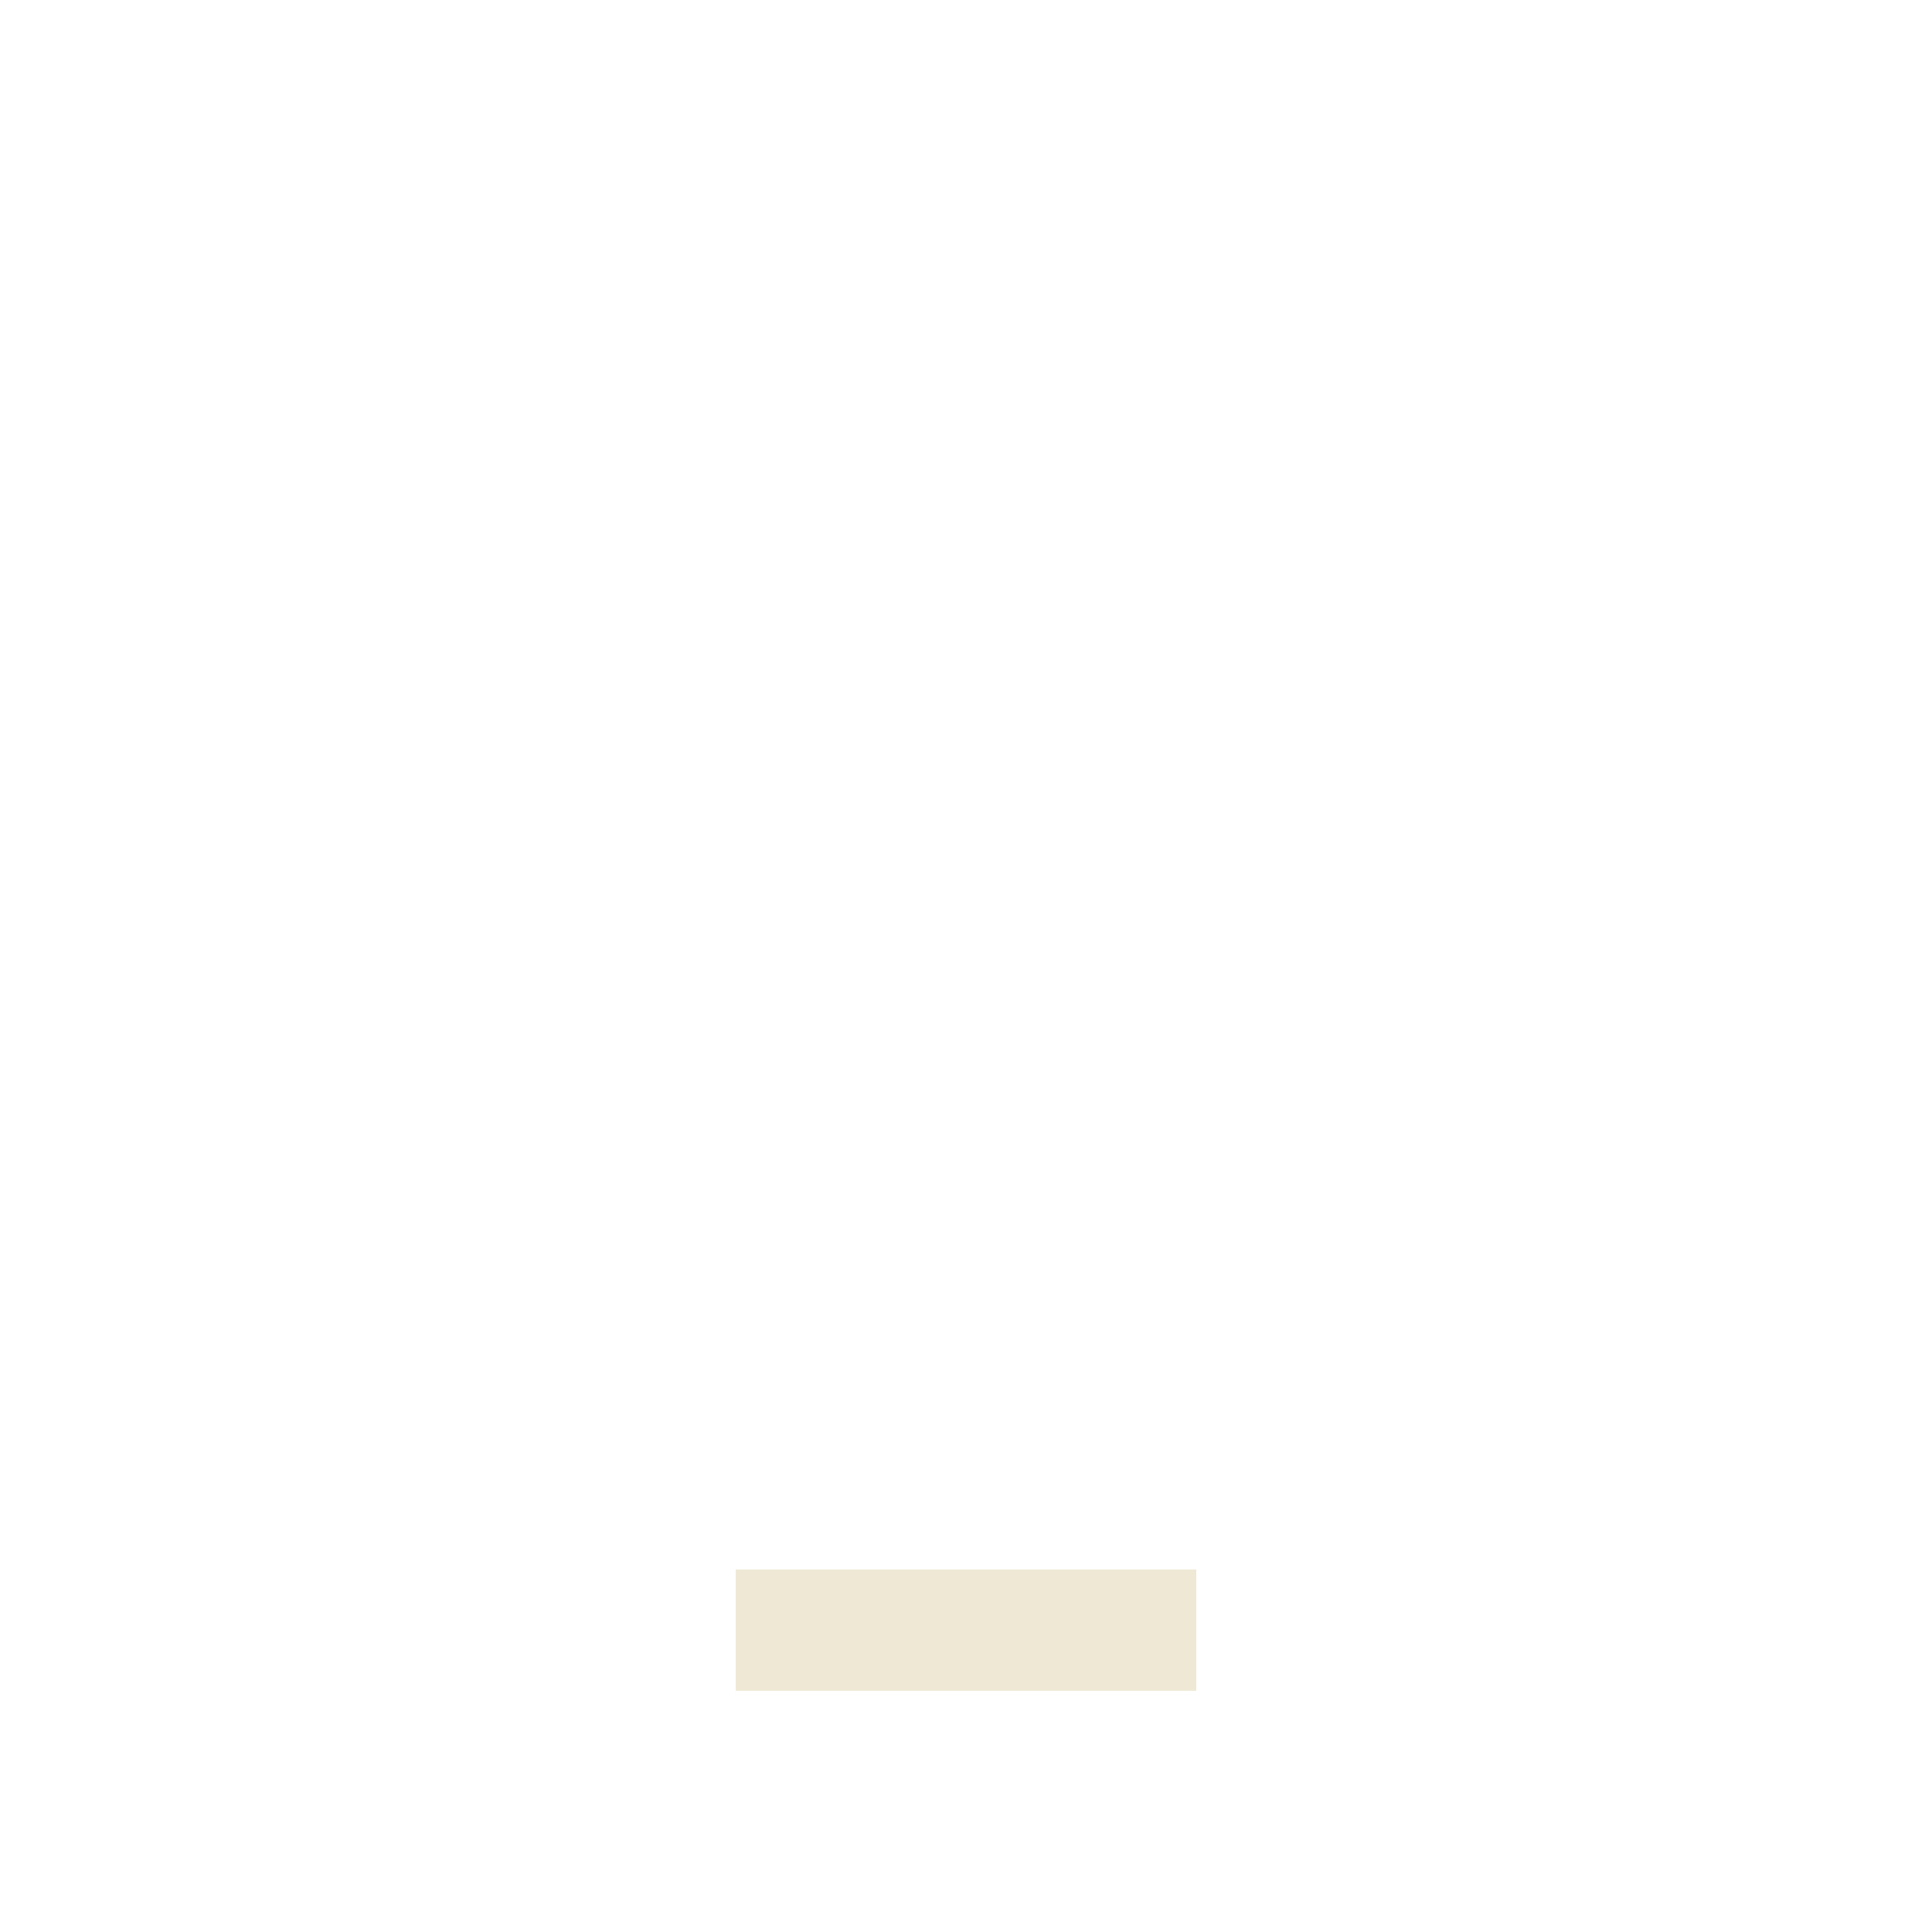
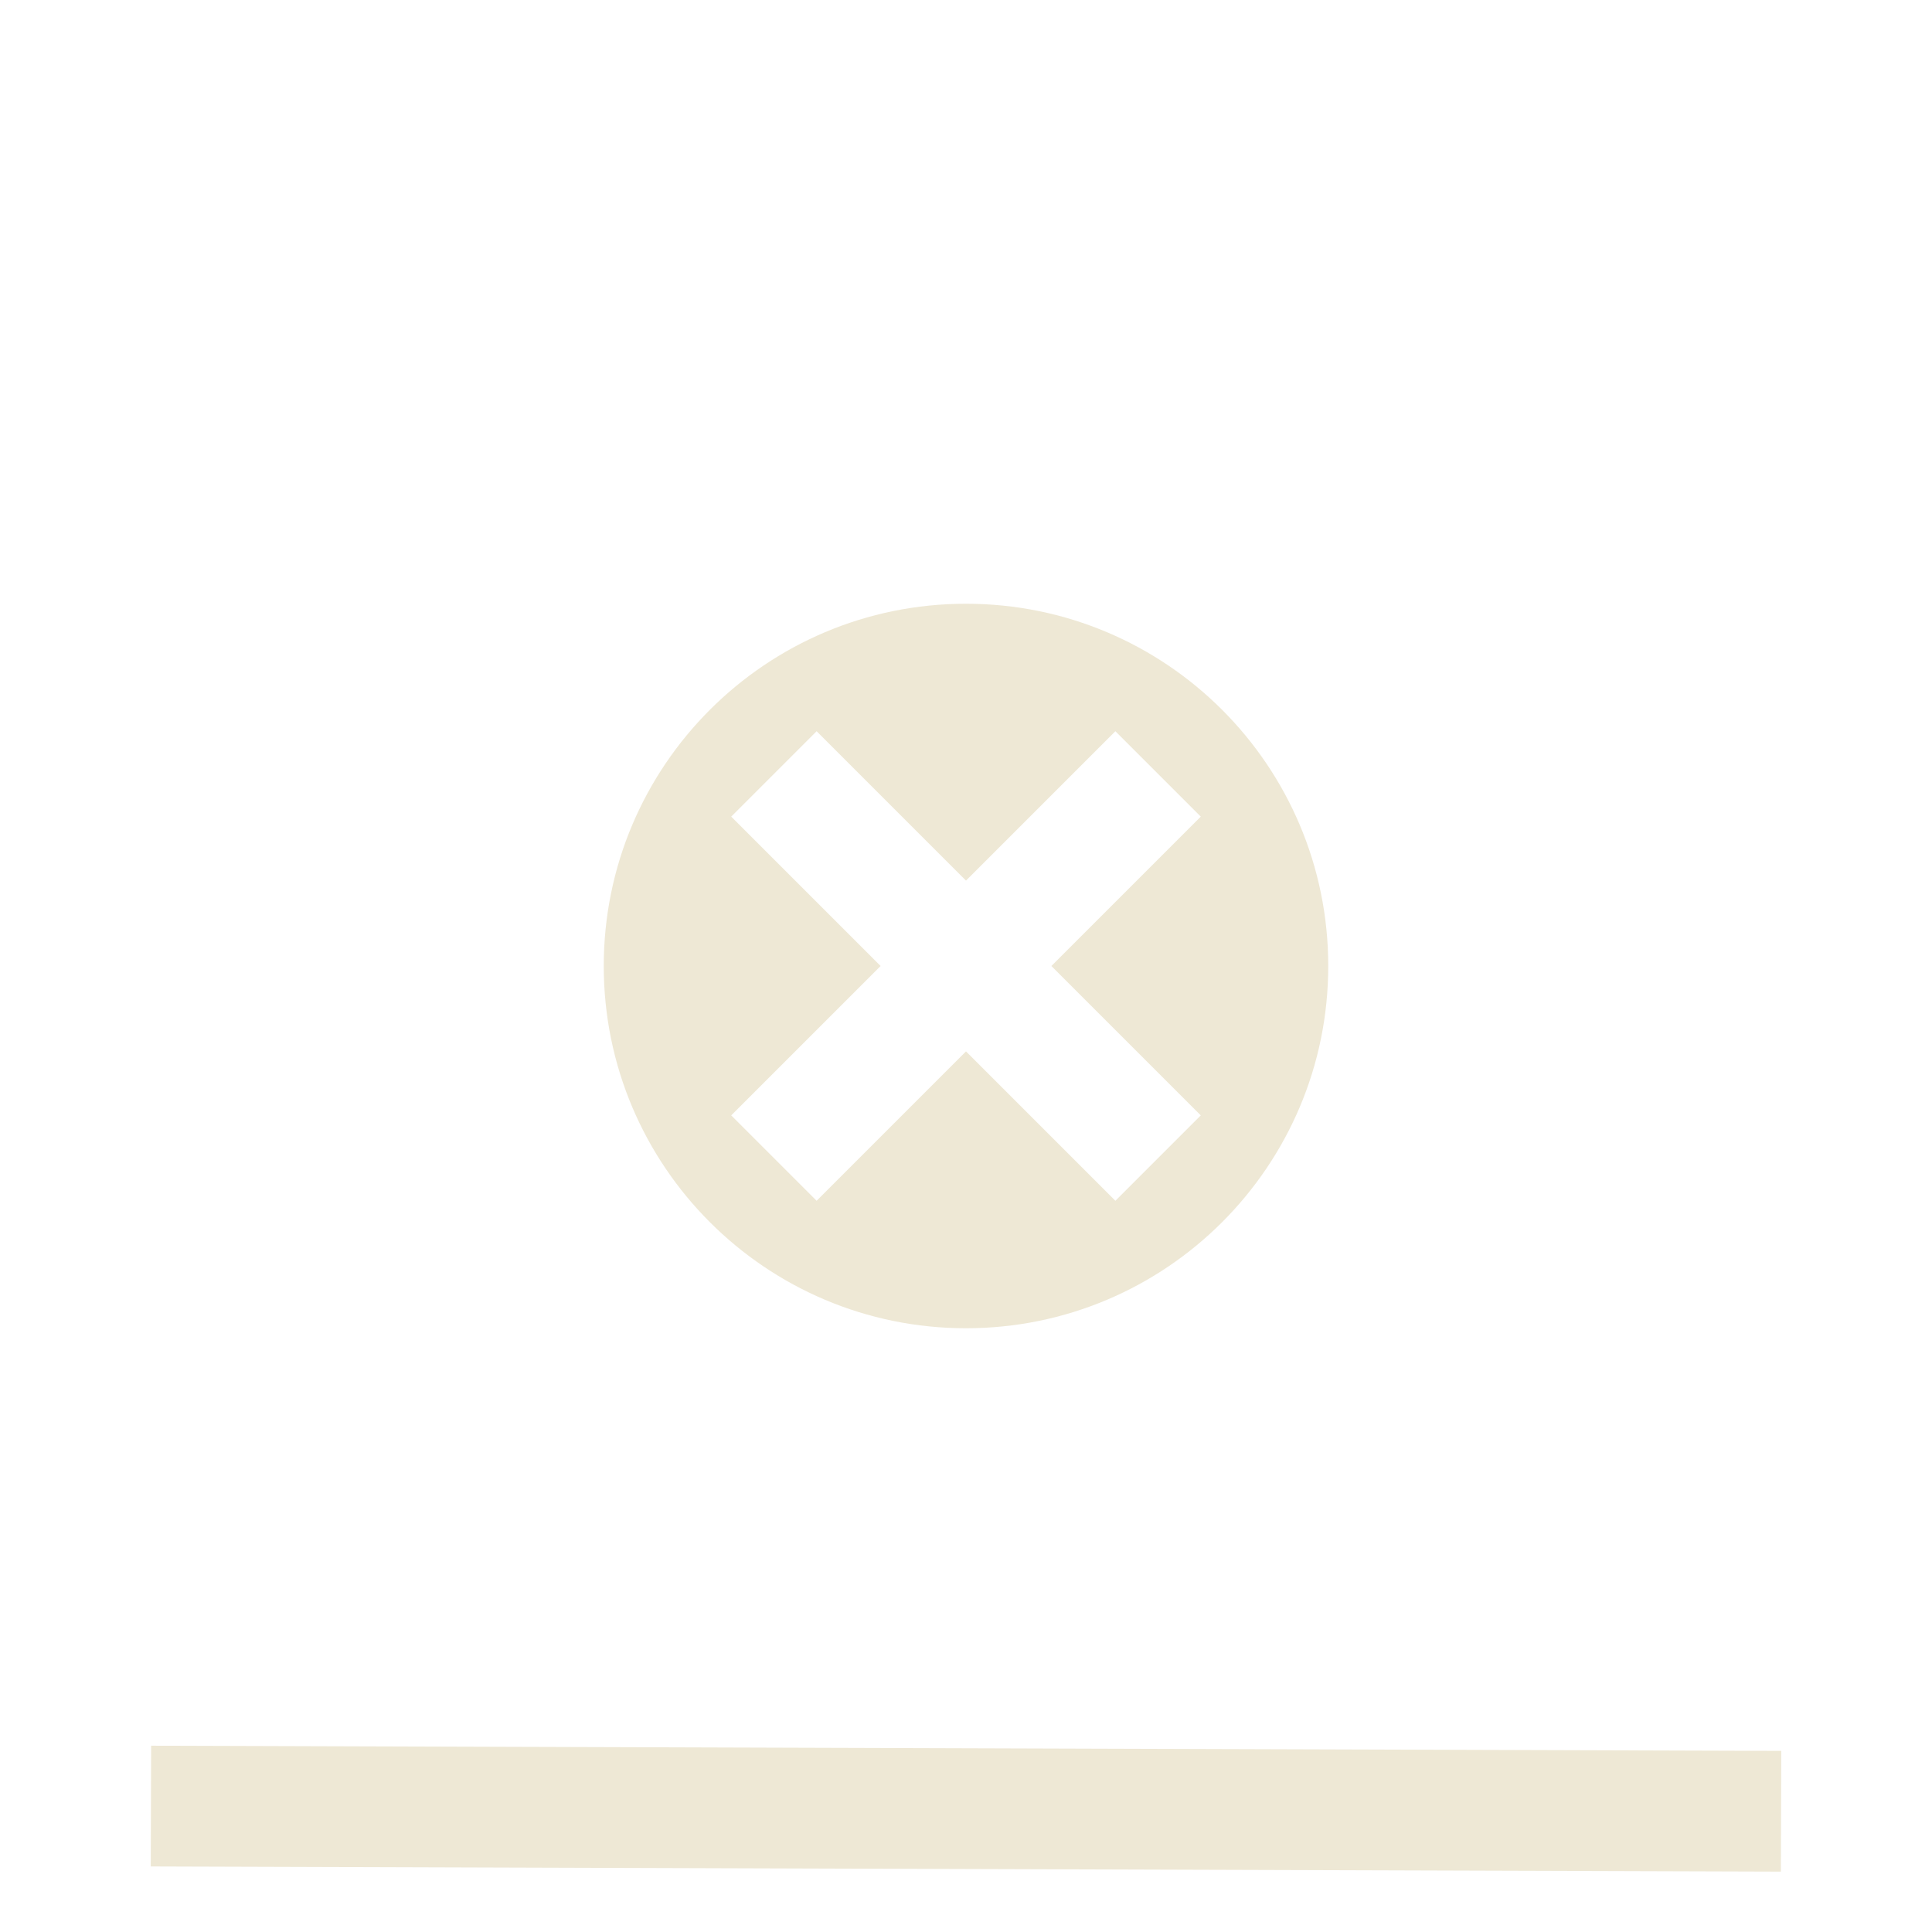
- <svg xmlns="http://www.w3.org/2000/svg" width="64" height="64" viewBox="0 0 64 64" version="1.1" id="svg10">
-   <defs id="defs14" />
-   <g id="g1628" transform="matrix(0.3389939,0,0,0.3419402,5.156331,50.25417)" style="stroke-width:2.937">
-     <path style="fill:none;stroke:#eee8d5;stroke-width:11.749;stroke-linecap:butt;stroke-linejoin:miter;stroke-miterlimit:4;stroke-dasharray:none;stroke-opacity:1;font-variation-settings:normal;opacity:1;vector-effect:none;fill-opacity:1;stroke-dashoffset:0;-inkscape-stroke:none;stop-color:#000000;stop-opacity:1" d="M 101.686,10.955 H 56.686" id="path1608" />
+ <svg xmlns="http://www.w3.org/2000/svg" width="64" height="64" viewBox="0 0 64 64" version="1.1" id="svg17">
+   <defs id="defs21" />
+   <g id="g3256" transform="matrix(-1,0,0,1,64,0)">
+     <path id="path872" style="color:#000000;font-style:normal;font-variant:normal;font-weight:normal;font-stretch:normal;font-size:medium;line-height:normal;font-family:sans-serif;font-variant-ligatures:normal;font-variant-position:normal;font-variant-caps:normal;font-variant-numeric:normal;font-variant-alternates:normal;font-variant-east-asian:normal;font-feature-settings:normal;font-variation-settings:normal;text-indent:0;text-align:start;text-decoration:none;text-decoration-line:none;text-decoration-style:solid;text-decoration-color:#000000;letter-spacing:normal;word-spacing:normal;text-transform:none;writing-mode:lr-tb;direction:ltr;text-orientation:mixed;dominant-baseline:auto;baseline-shift:baseline;text-anchor:start;white-space:normal;shape-padding:0;shape-margin:0;inline-size:0;clip-rule:nonzero;display:inline;overflow:visible;visibility:visible;isolation:auto;mix-blend-mode:normal;color-interpolation:sRGB;color-interpolation-filters:linearRGB;solid-color:#000000;solid-opacity:1;vector-effect:none;fill:#eee8d5;fill-opacity:1;fill-rule:evenodd;stroke:none;stroke-width:8.178;stroke-linecap:butt;stroke-linejoin:miter;stroke-miterlimit:4;stroke-dasharray:none;stroke-dashoffset:0;stroke-opacity:1;color-rendering:auto;image-rendering:auto;shape-rendering:auto;text-rendering:auto;enable-background:accumulate;stop-color:#000000" d="M 32 20 C 38.627 20 43.999 25.371 44 31.998 C 44.001 38.626 38.628 44 32 44 C 25.372 44 19.999 38.626 20 31.998 C 20.001 25.371 25.373 20 32 20 z M 36.949 24.223 L 32 29.172 L 27.051 24.223 L 24.223 27.051 L 29.172 32 L 24.223 36.949 L 27.051 39.777 L 32 34.828 L 36.949 39.777 L 39.777 36.949 L 34.828 32 L 39.777 27.051 L 36.949 24.223 z " />
+     <path style="fill:none;stroke:#eee8d5;stroke-width:4;stroke-linecap:butt;stroke-linejoin:miter;stroke-miterlimit:4;stroke-dasharray:none;stroke-opacity:1" d="M 59,59.829 5,60" id="path877" />
  </g>
</svg>
